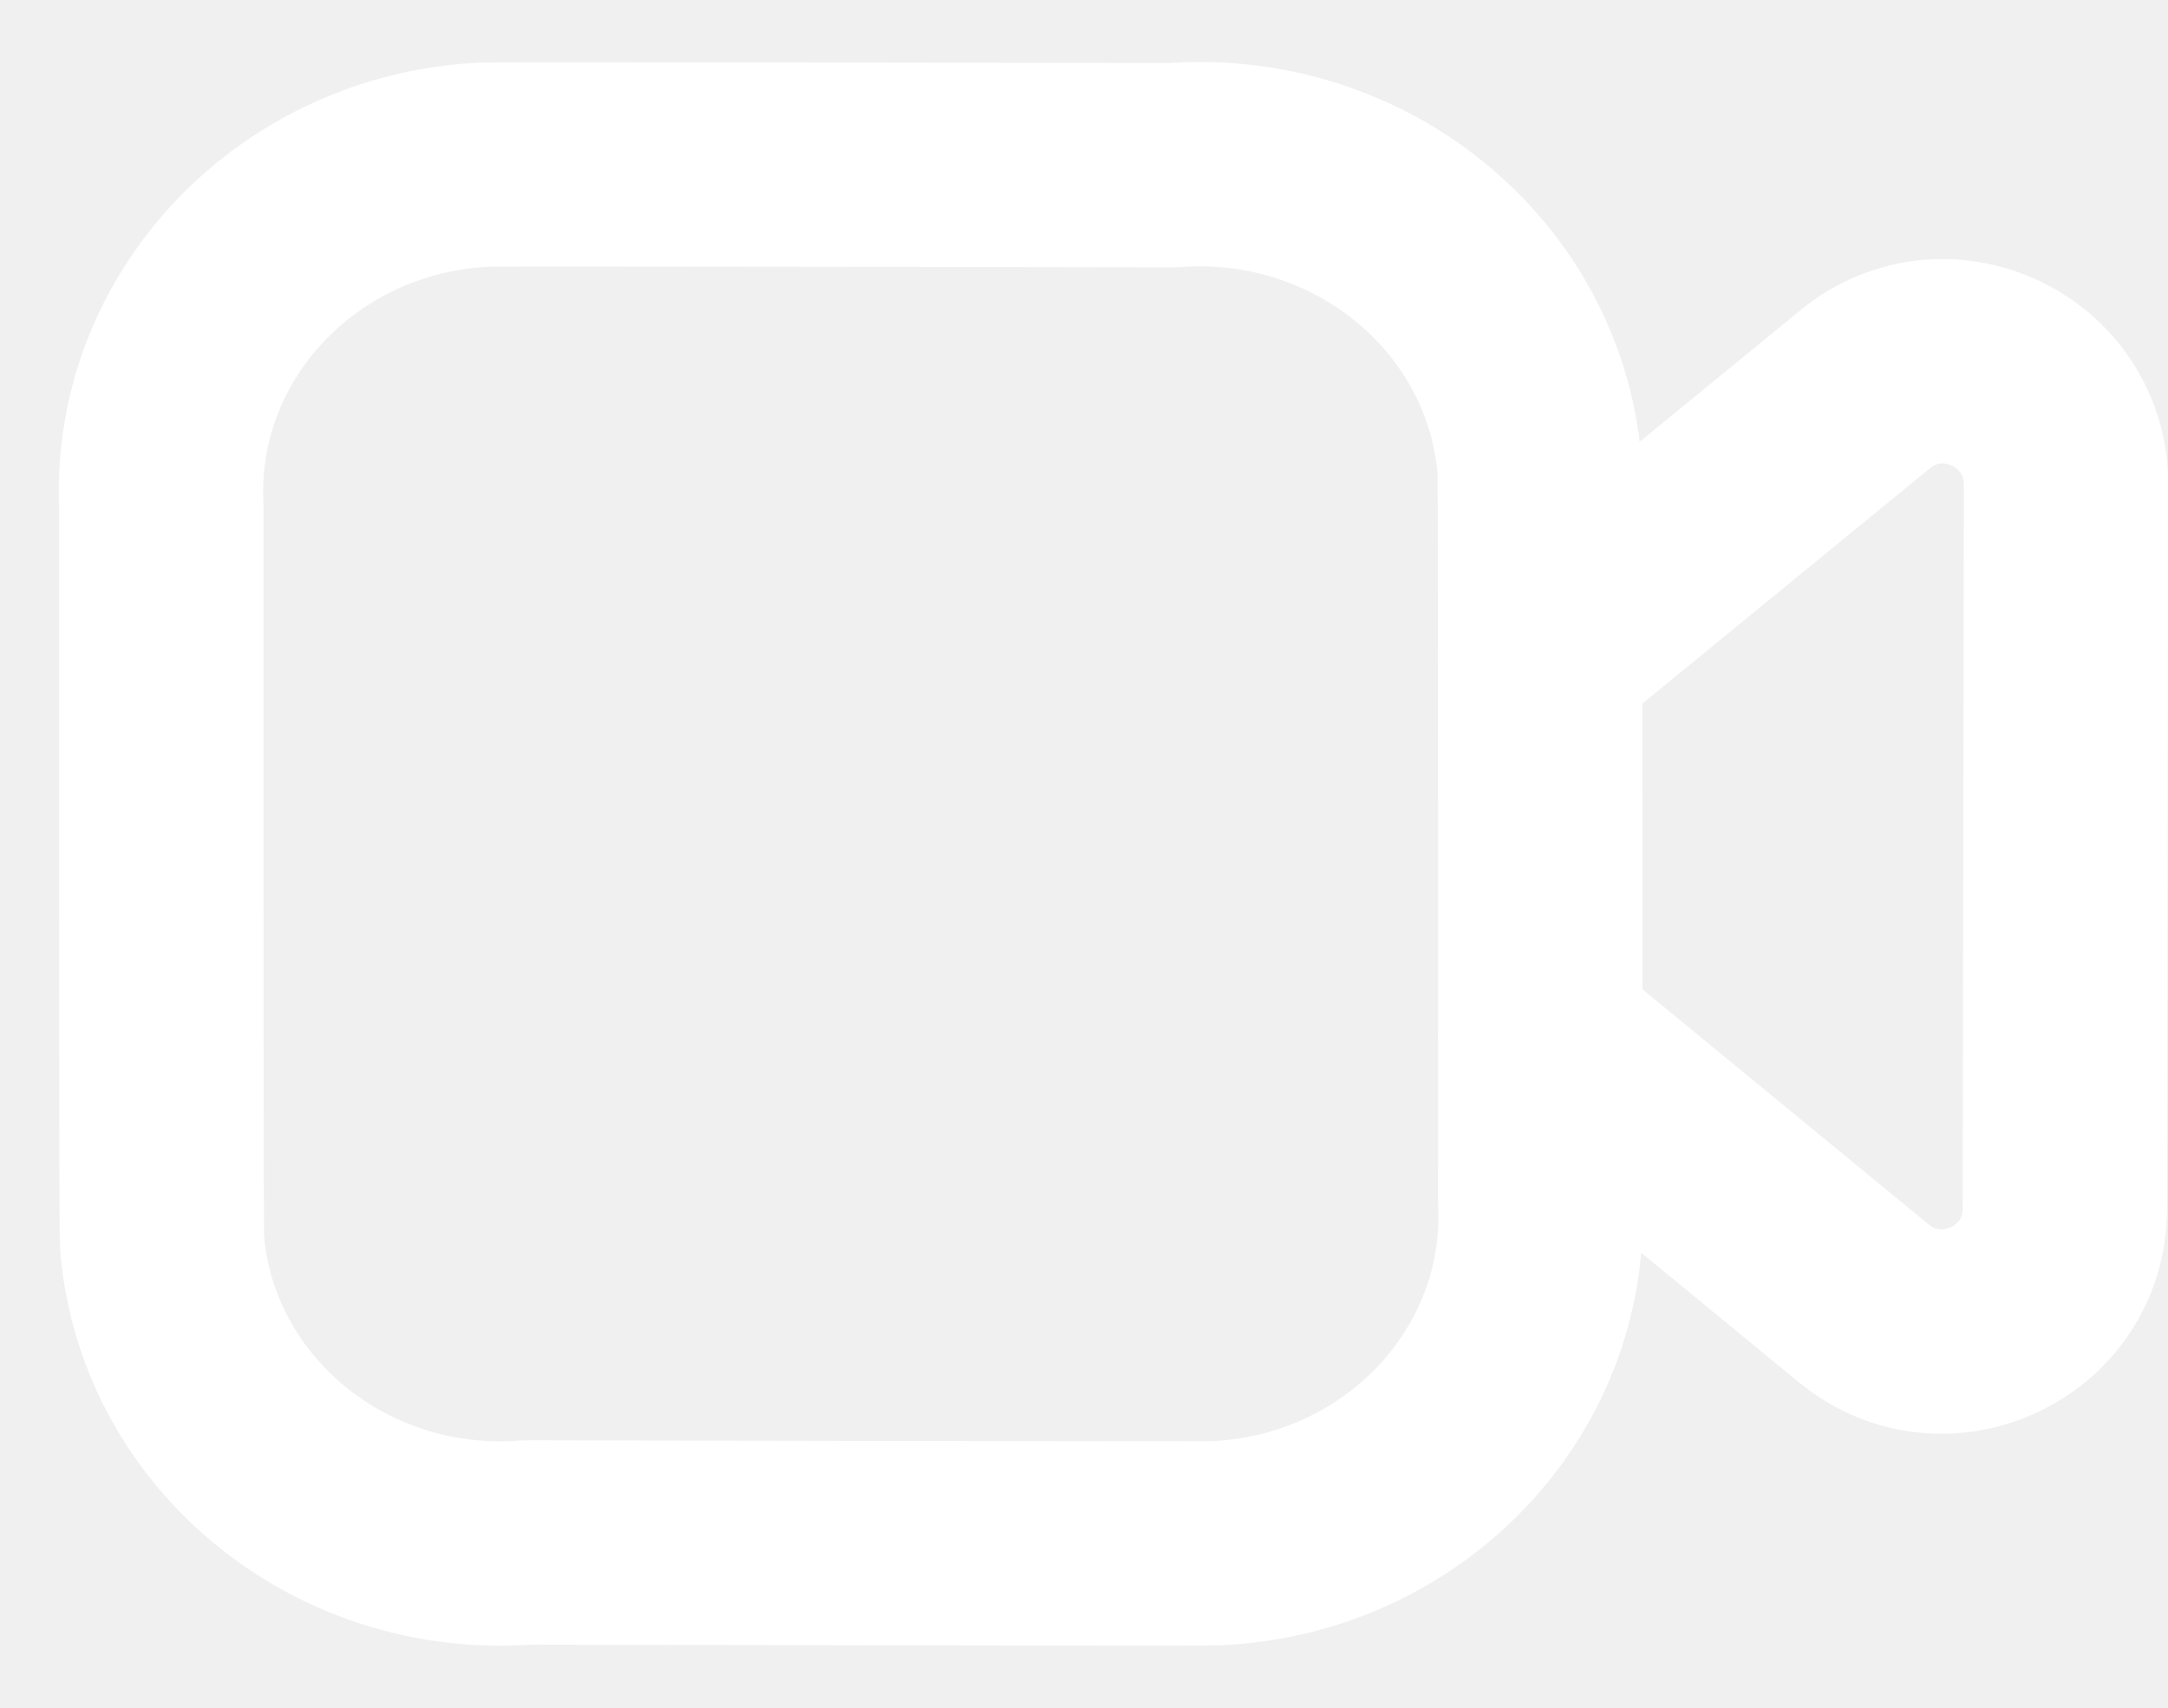
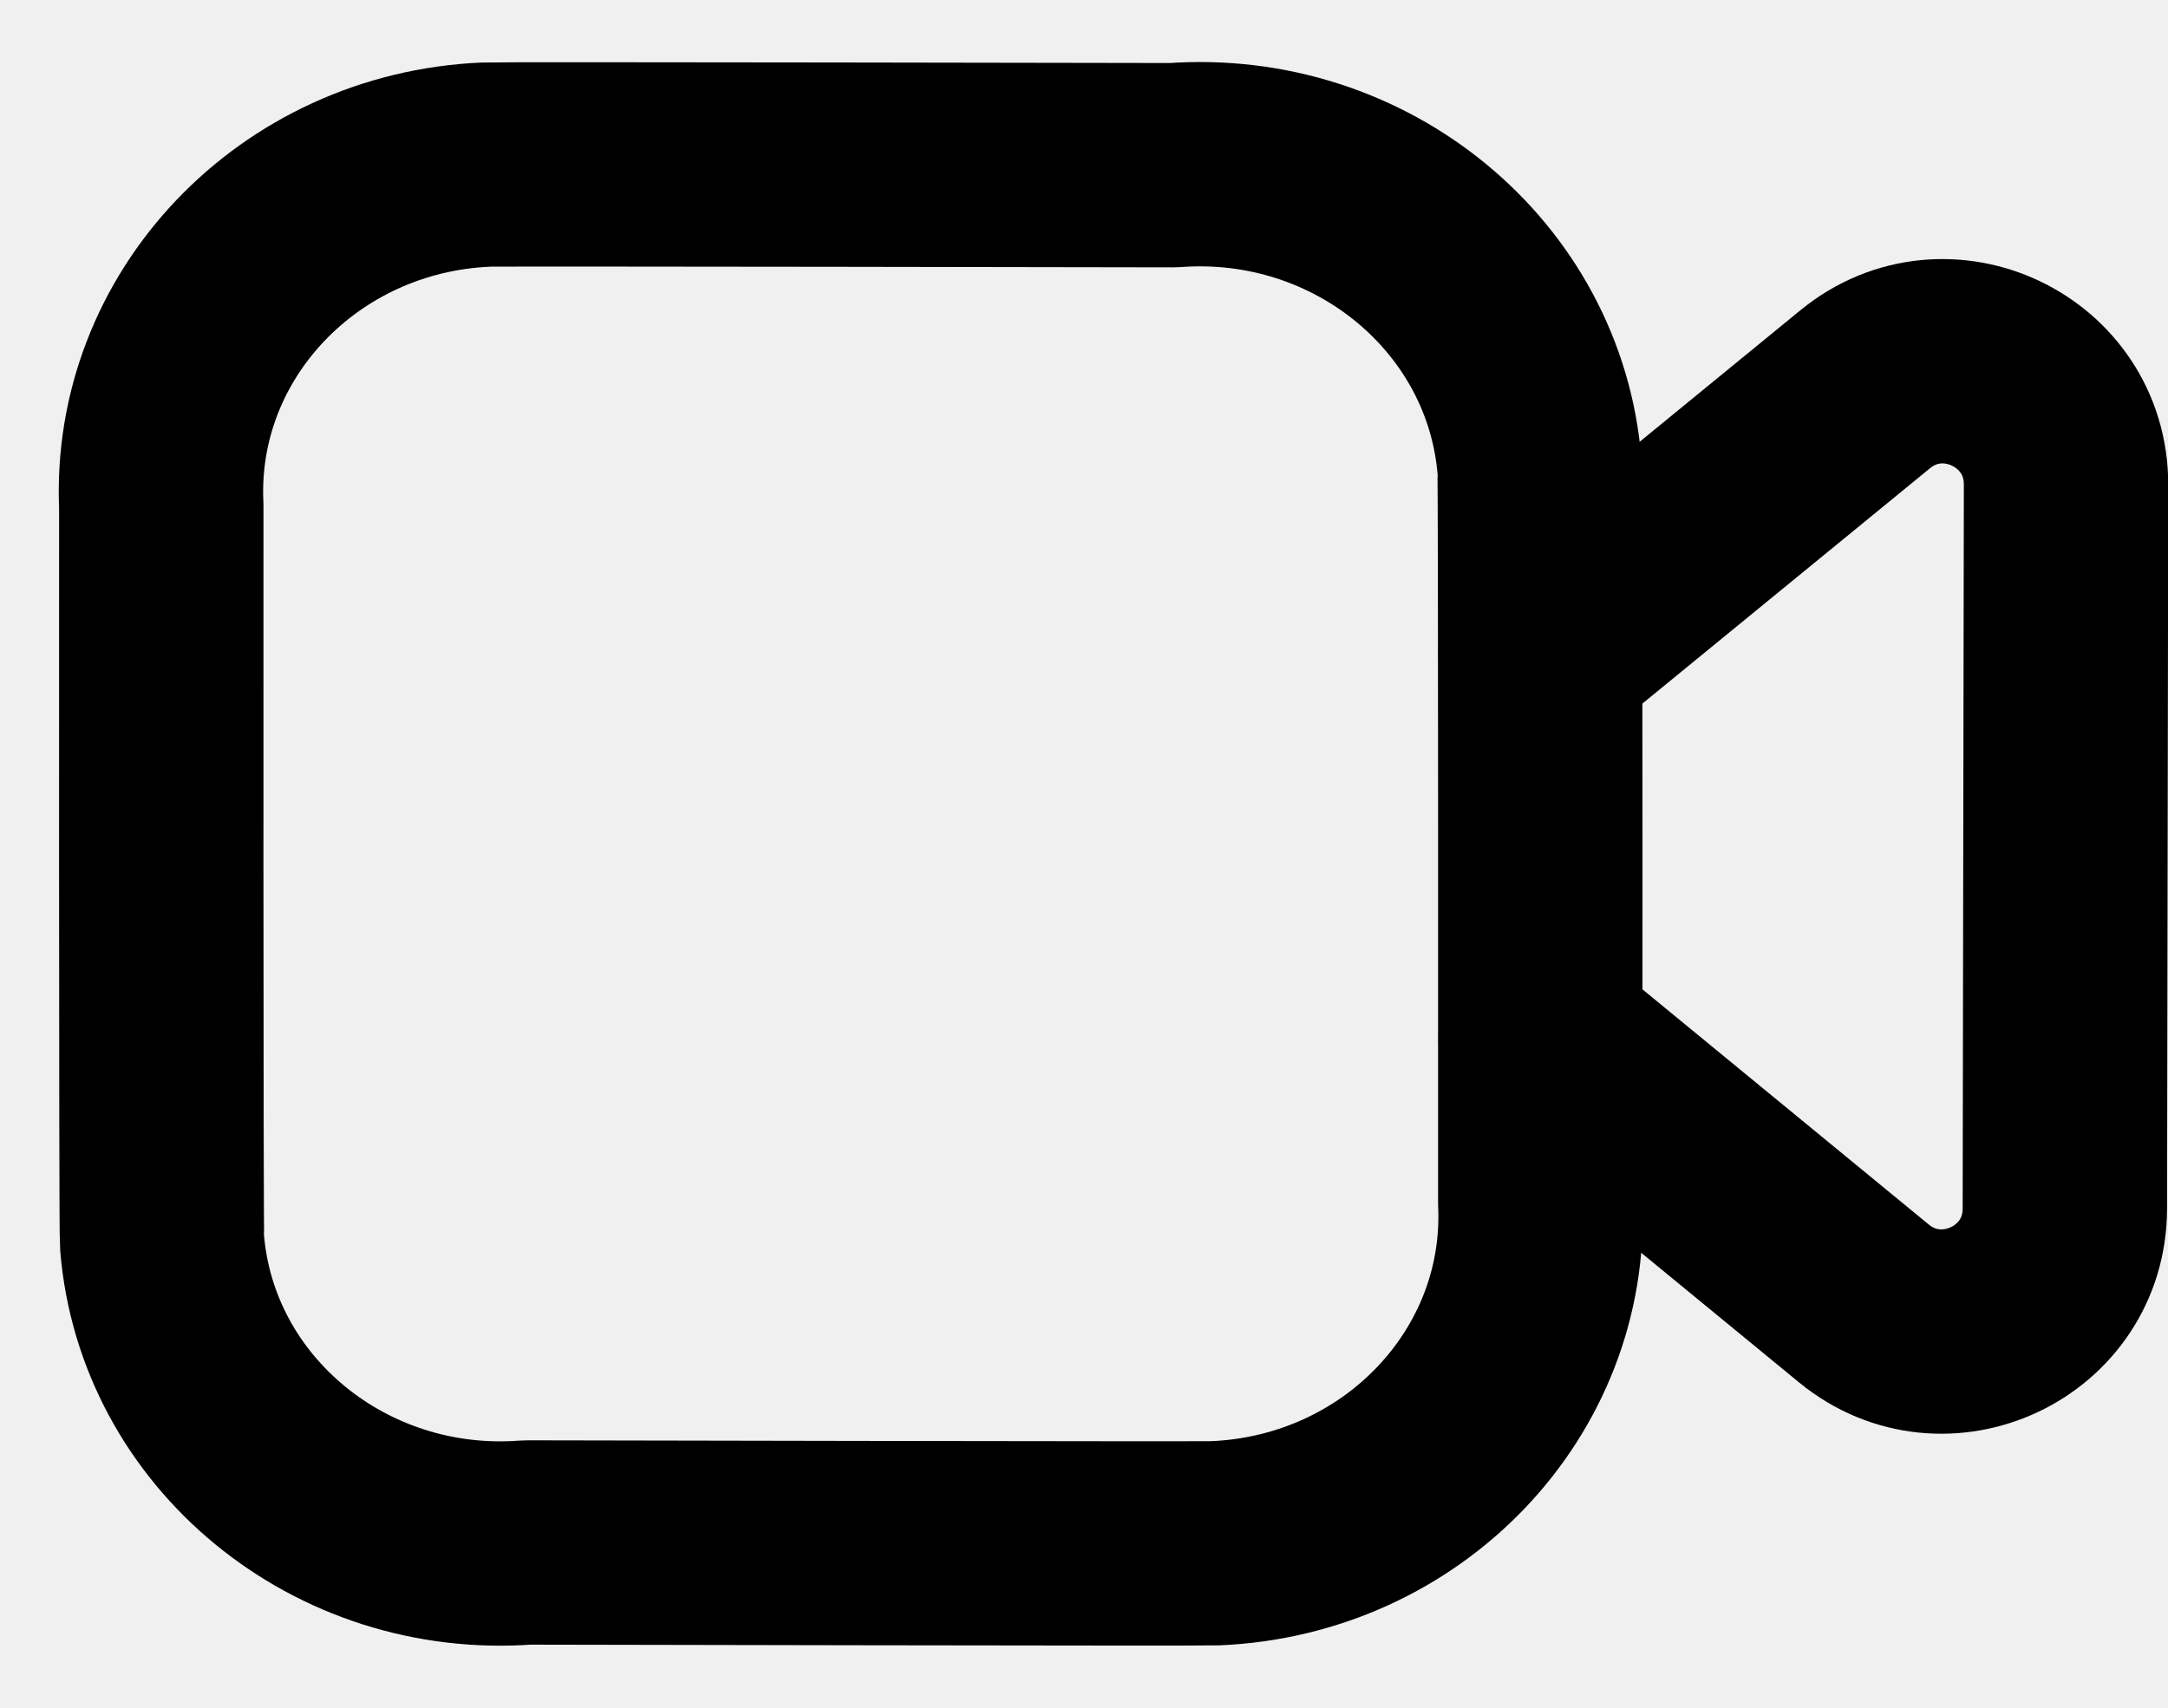
<svg xmlns="http://www.w3.org/2000/svg" width="33" height="26" viewBox="0 0 33 26" fill="none">
-   <path fill-rule="evenodd" clip-rule="evenodd" d="M23.445 18.307C23.567 21.055 21.349 23.379 18.492 23.496C18.281 23.505 8.023 23.484 8.023 23.484C5.18 23.7 2.692 21.657 2.467 18.919C2.45 18.715 2.455 7.708 2.455 7.708C2.329 4.957 4.544 2.627 7.402 2.506C7.616 2.496 17.86 2.515 17.86 2.515C20.717 2.302 23.213 4.36 23.434 7.111C23.45 7.309 23.445 18.307 23.445 18.307Z" stroke="white" stroke-width="3.111" stroke-linecap="round" stroke-linejoin="round" />
-   <path d="M23.45 9.97L28.39 5.927C29.613 4.925 31.449 5.798 31.448 7.378L31.43 18.401C31.428 19.981 29.591 20.846 28.37 19.844L23.45 15.802" stroke="white" stroke-width="3.111" stroke-linecap="round" stroke-linejoin="round" />
+   <path fill-rule="evenodd" clip-rule="evenodd" d="M23.445 18.307C23.567 21.055 21.349 23.379 18.492 23.496C18.281 23.505 8.023 23.484 8.023 23.484C5.18 23.7 2.692 21.657 2.467 18.919C2.45 18.715 2.455 7.708 2.455 7.708C2.329 4.957 4.544 2.627 7.402 2.506C7.616 2.496 17.86 2.515 17.86 2.515C20.717 2.302 23.213 4.36 23.434 7.111C23.45 7.309 23.445 18.307 23.445 18.307Z" stroke="currentColor" stroke-width="3.111" stroke-linecap="round" stroke-linejoin="round" />
+   <path d="M23.45 9.97L28.39 5.927C29.613 4.925 31.449 5.798 31.448 7.378L31.43 18.401C31.428 19.981 29.591 20.846 28.37 19.844L23.45 15.802" stroke="currentColor" stroke-width="3.111" stroke-linecap="round" stroke-linejoin="round" />
</svg>
